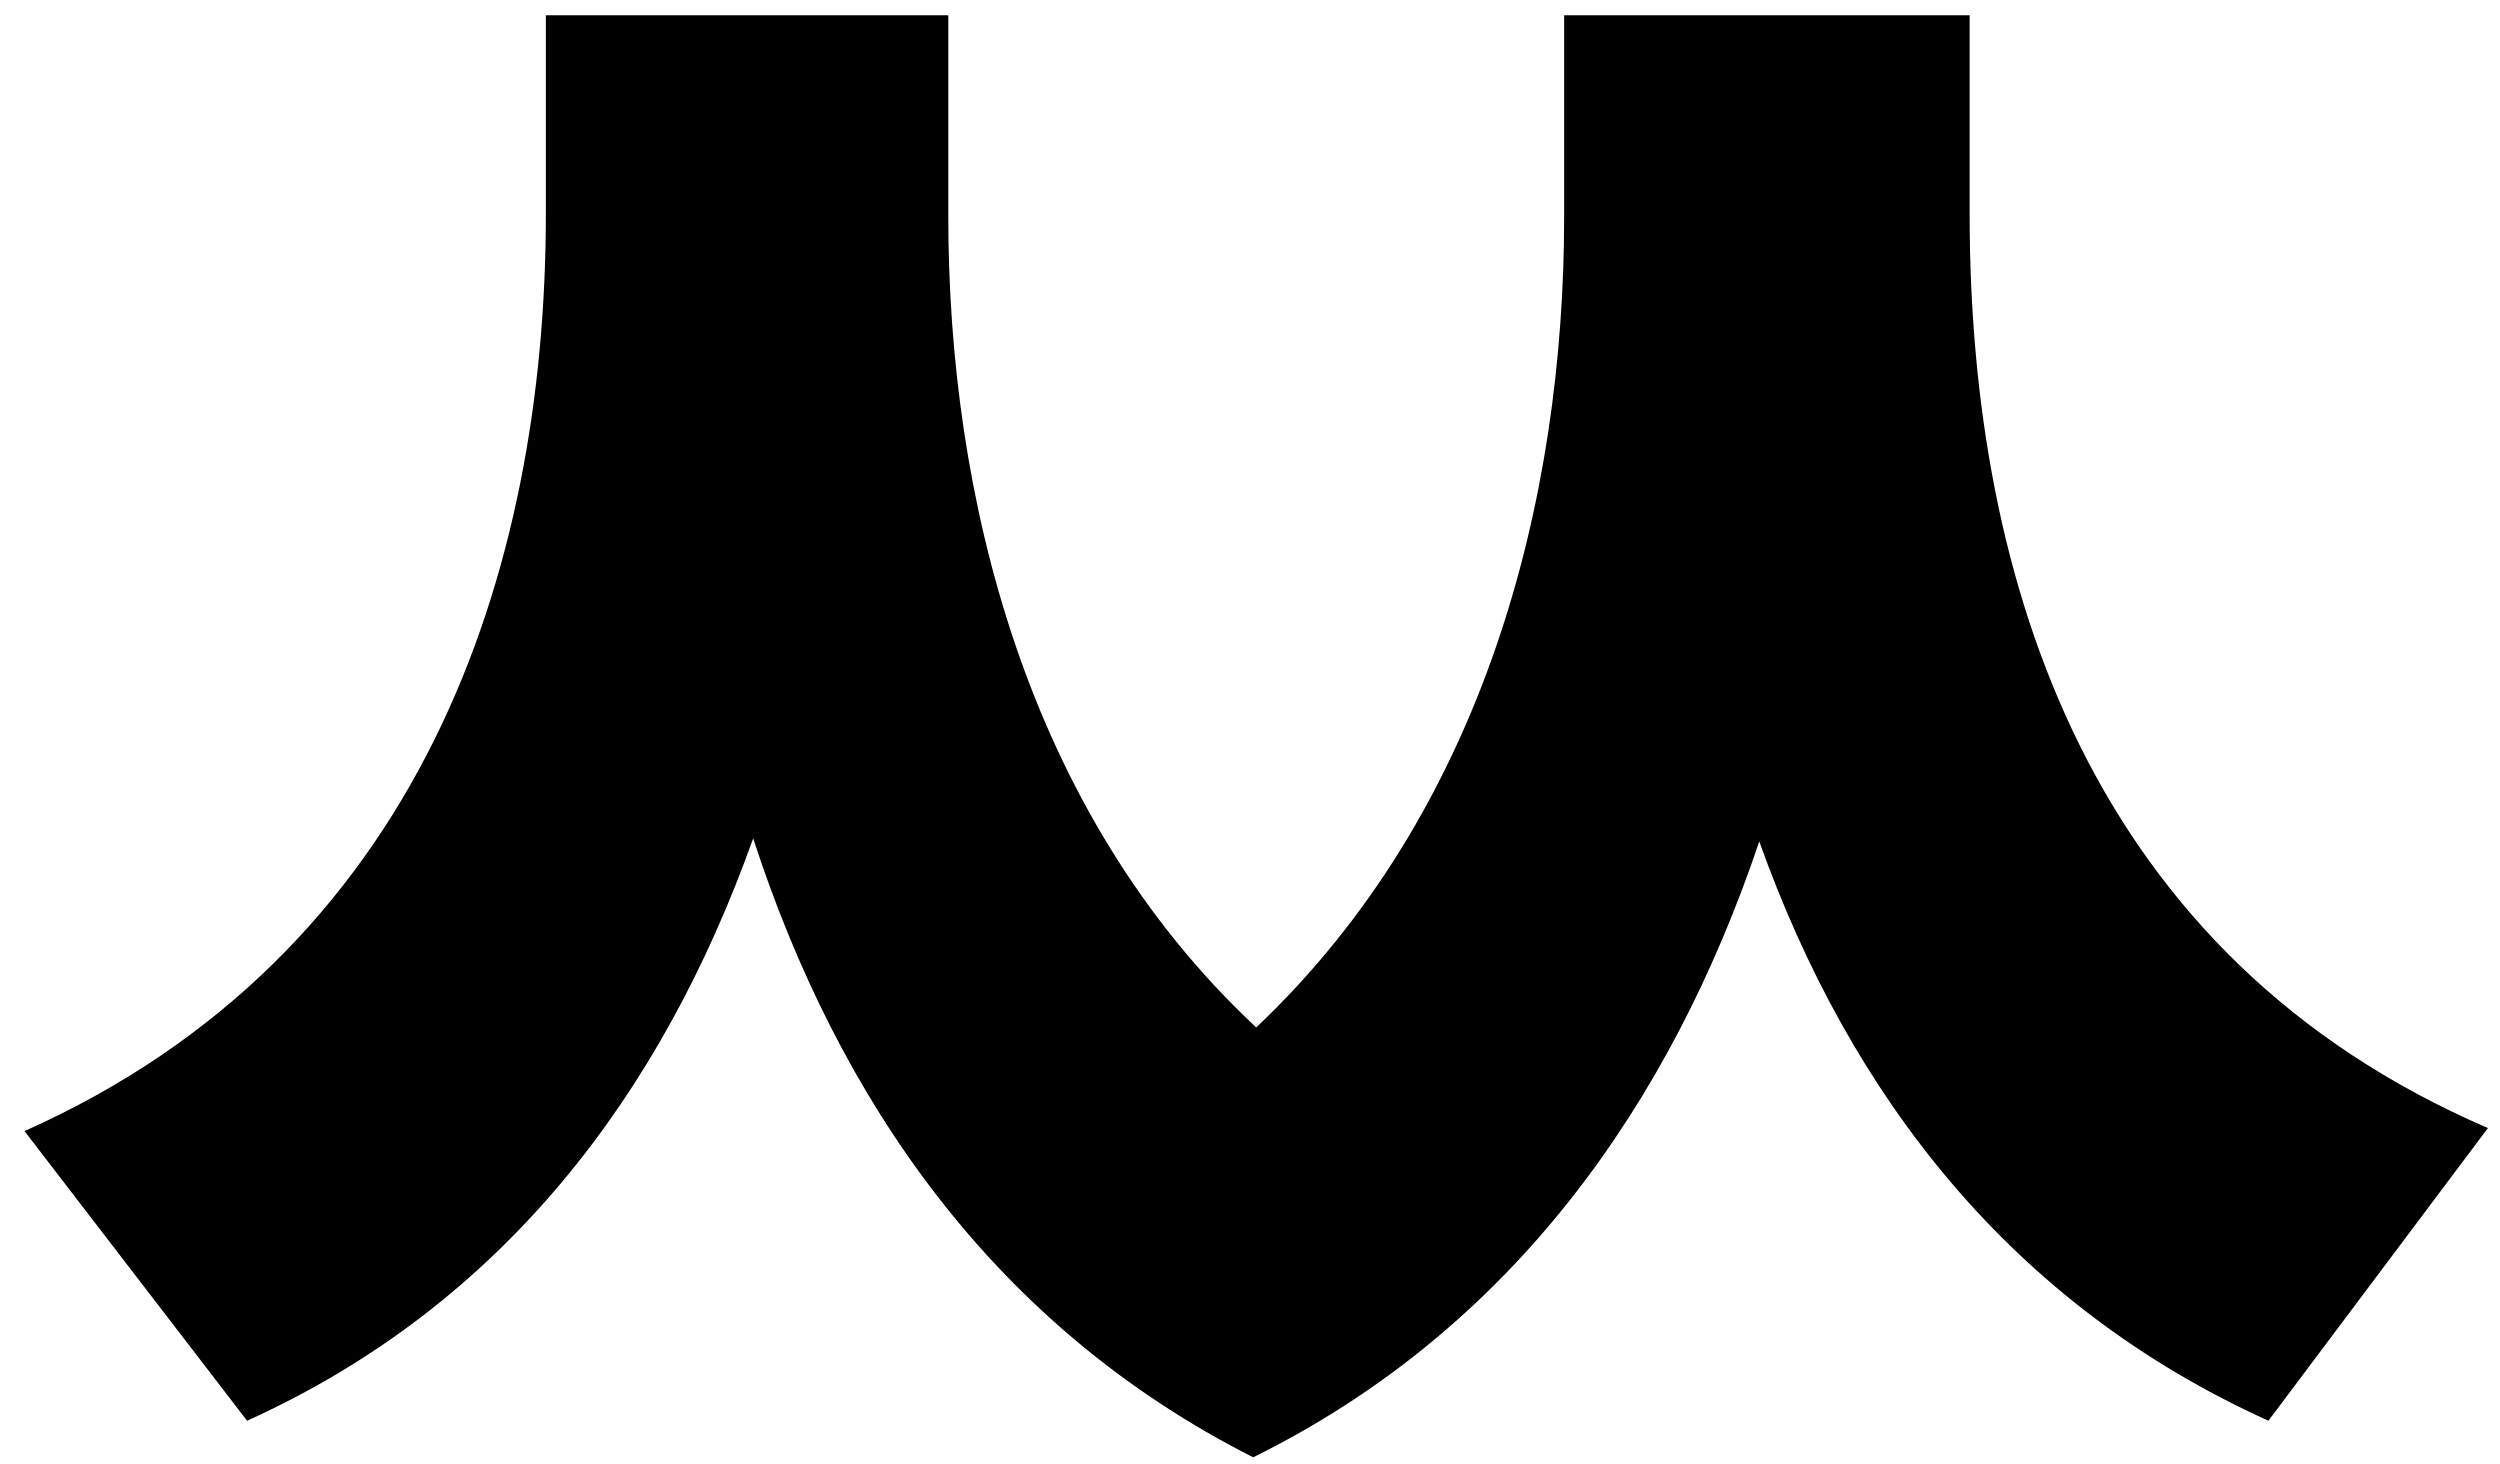
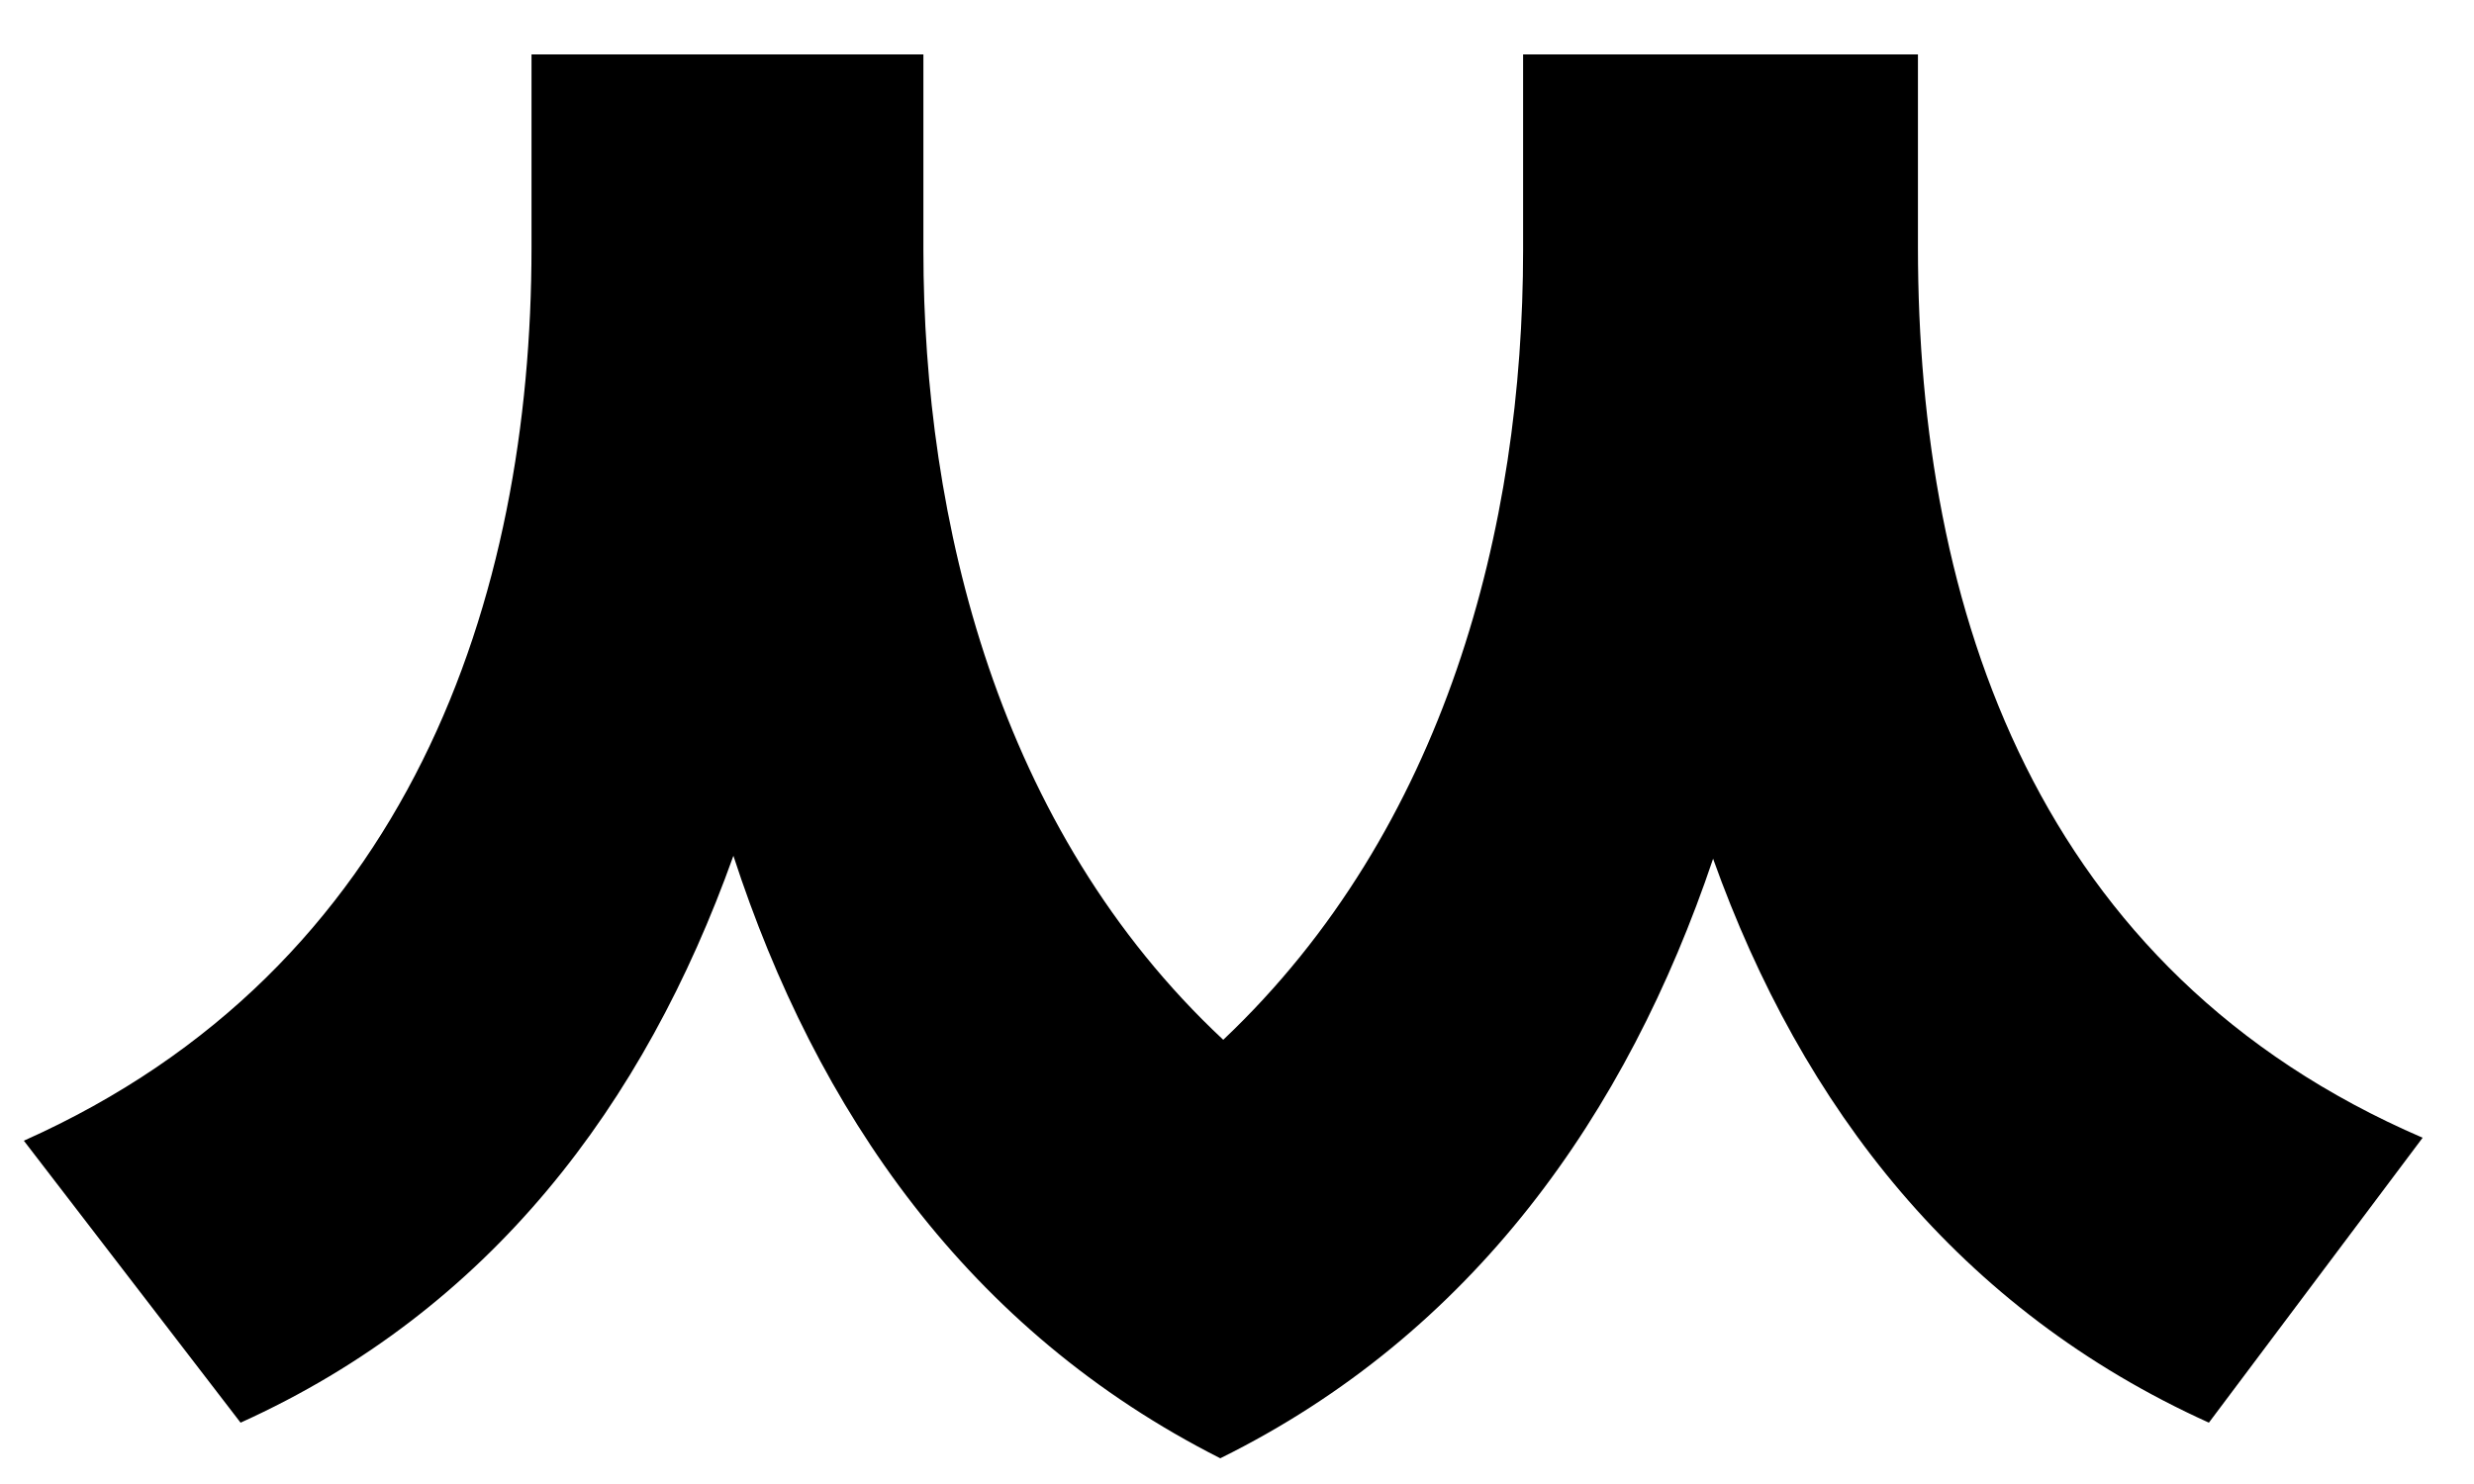
- <svg xmlns="http://www.w3.org/2000/svg" width="82" height="48" viewBox="0 0 82 48" fill="none">
-   <path d="M64.604 0.5H51.304V7.1C51.304 16.4 48.704 26.6 41.204 33.7C33.604 26.6 31.104 16.2 31.104 7.1V0.5H17.904V7C17.904 18.8 13.804 31.3 0.804 37.1L8.104 46.6C16.504 42.8 21.704 35.9 24.704 27.5C27.504 36.1 32.604 43.5 41.104 47.8C49.604 43.6 54.804 36.2 57.704 27.6C60.704 36 66.004 42.8 74.404 46.6L81.604 37C68.604 31.4 64.604 19.2 64.604 7V0.5Z" fill="black" />
+ <svg xmlns="http://www.w3.org/2000/svg" width="25" height="15" viewBox="0 0 25 15" fill="none">
+   <path d="M19.381 0.55H15.391V2.53C15.391 5.32 14.611 8.38 12.361 10.51C10.081 8.38 9.331 5.26 9.331 2.53V0.55H5.371V2.5C5.371 6.04 4.141 9.79 0.241 11.53L2.431 14.38C4.951 13.24 6.511 11.17 7.411 8.65C8.251 11.23 9.781 13.45 12.331 14.74C14.881 13.48 16.441 11.26 17.311 8.68C18.211 11.2 19.801 13.24 22.321 14.38L24.481 11.5C20.581 9.82 19.381 6.16 19.381 2.5V0.55Z" fill="black" />
</svg>
